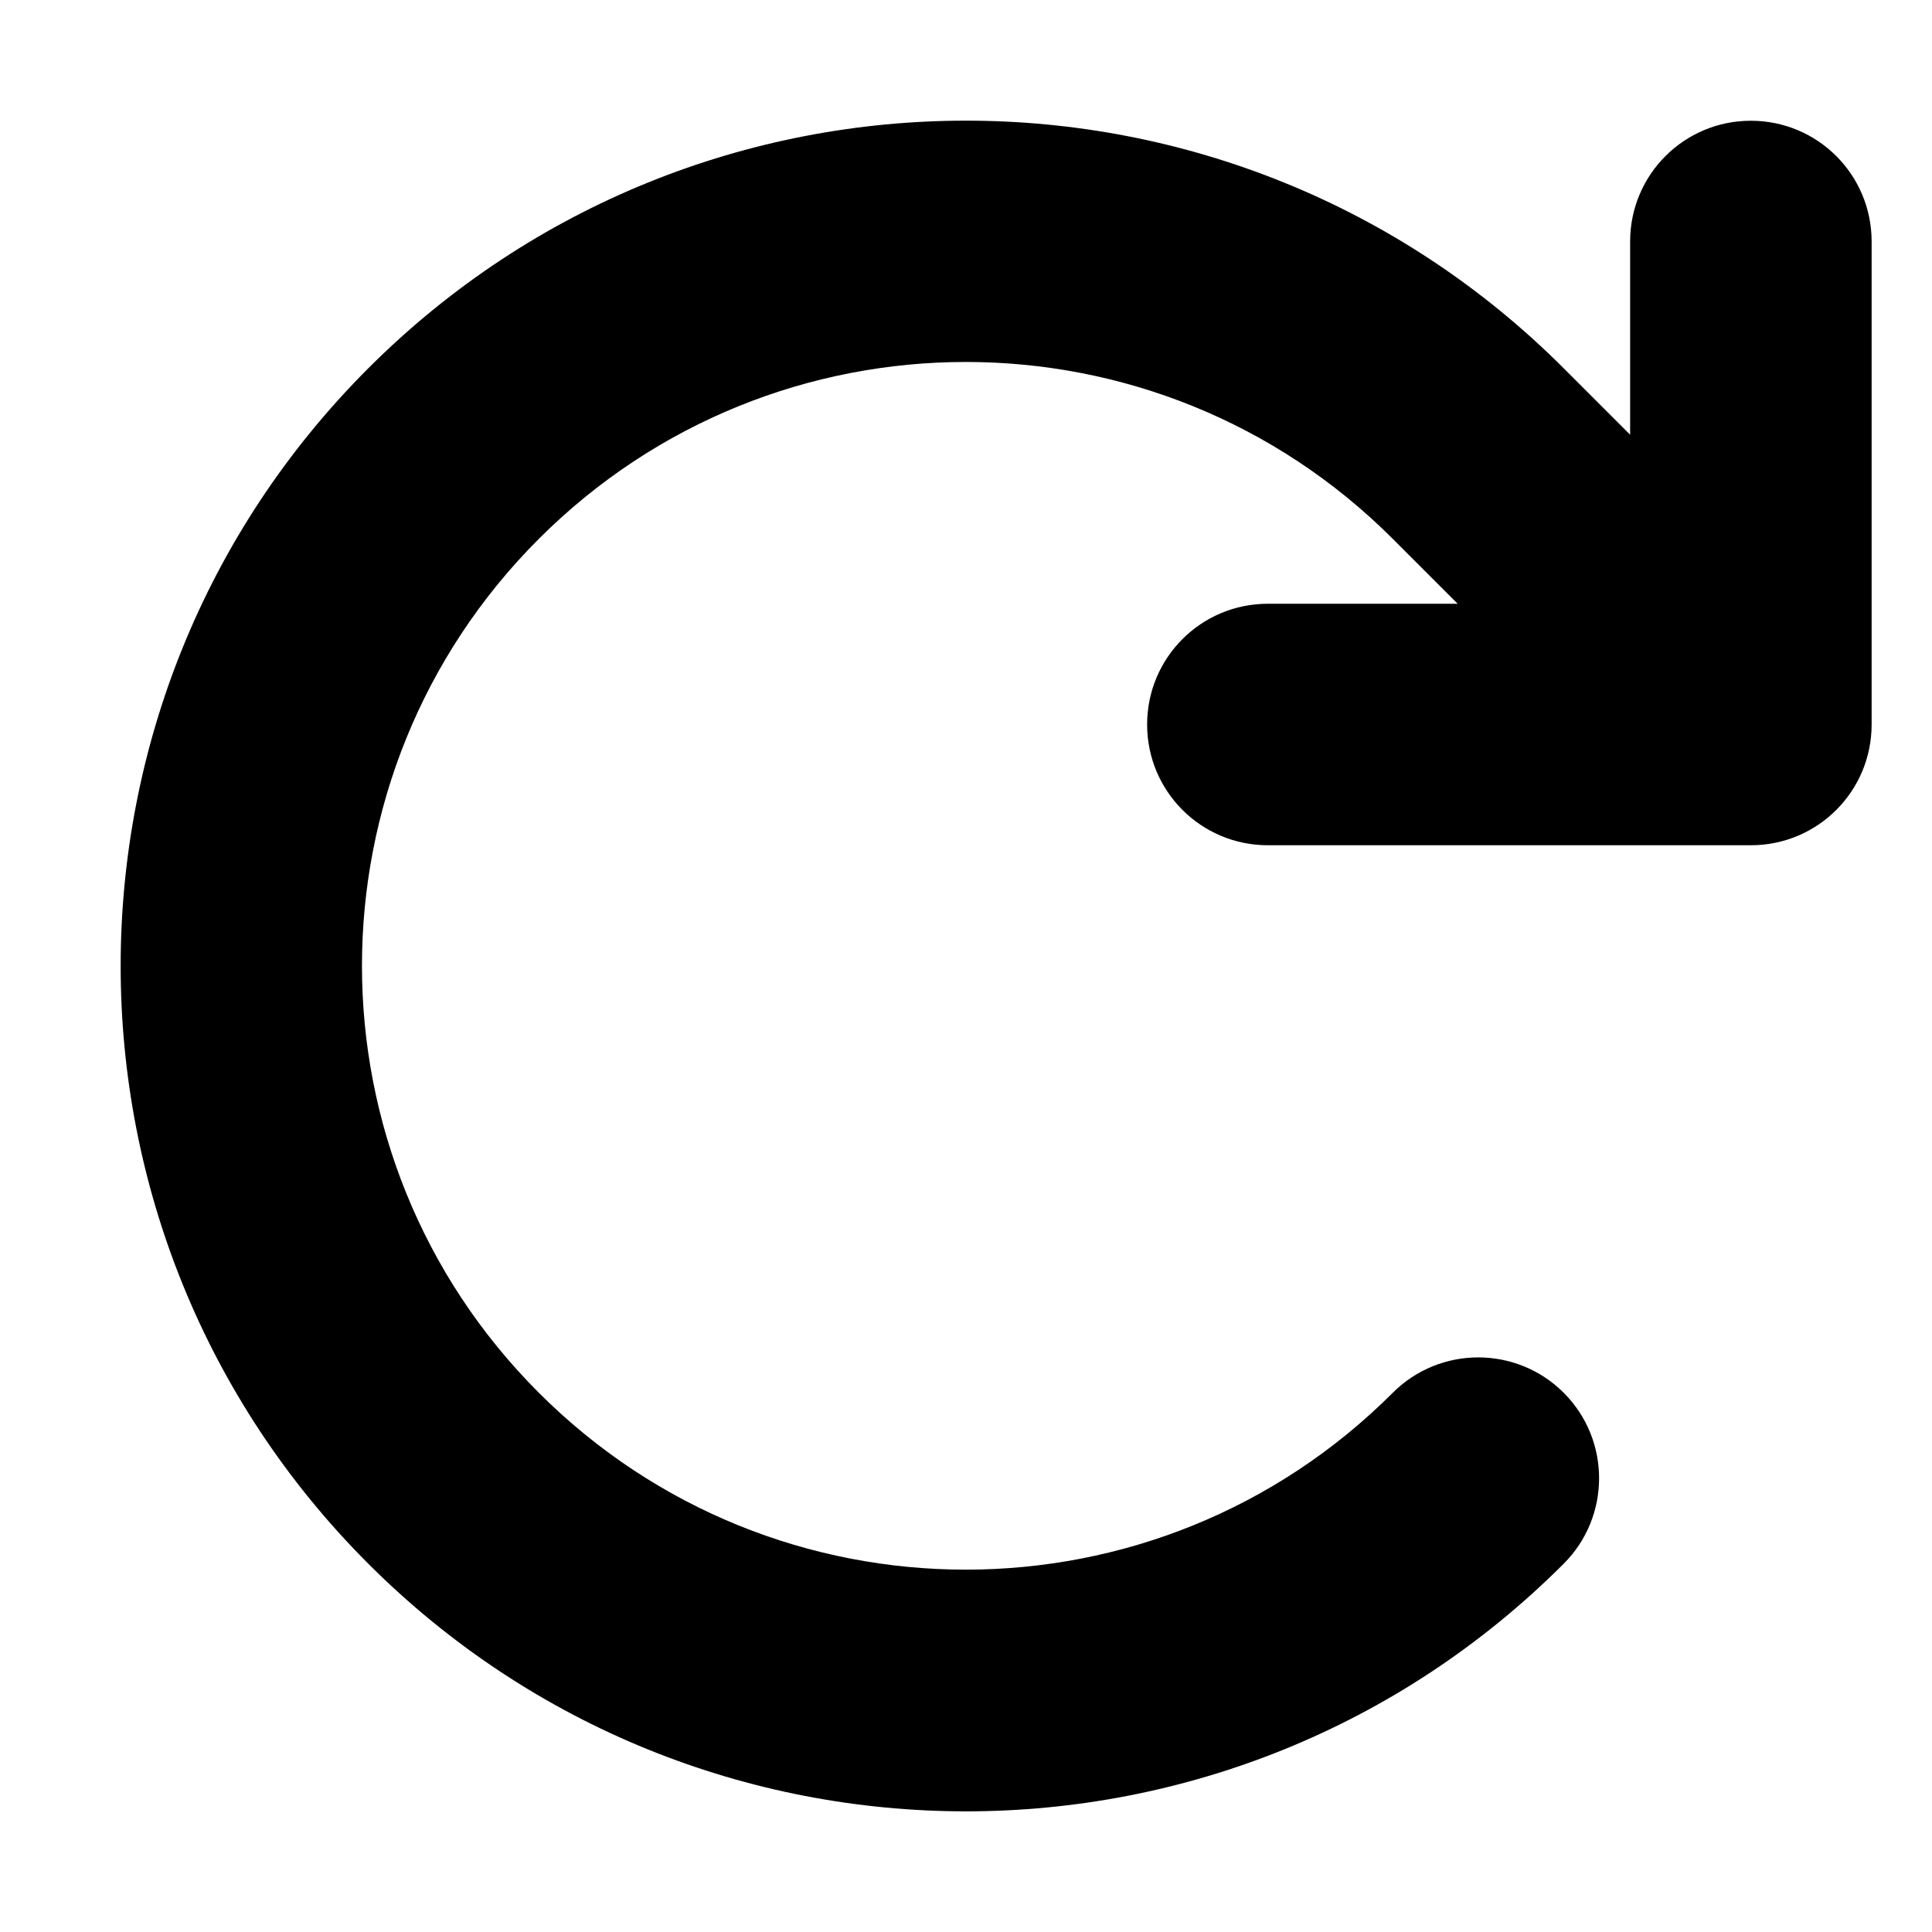
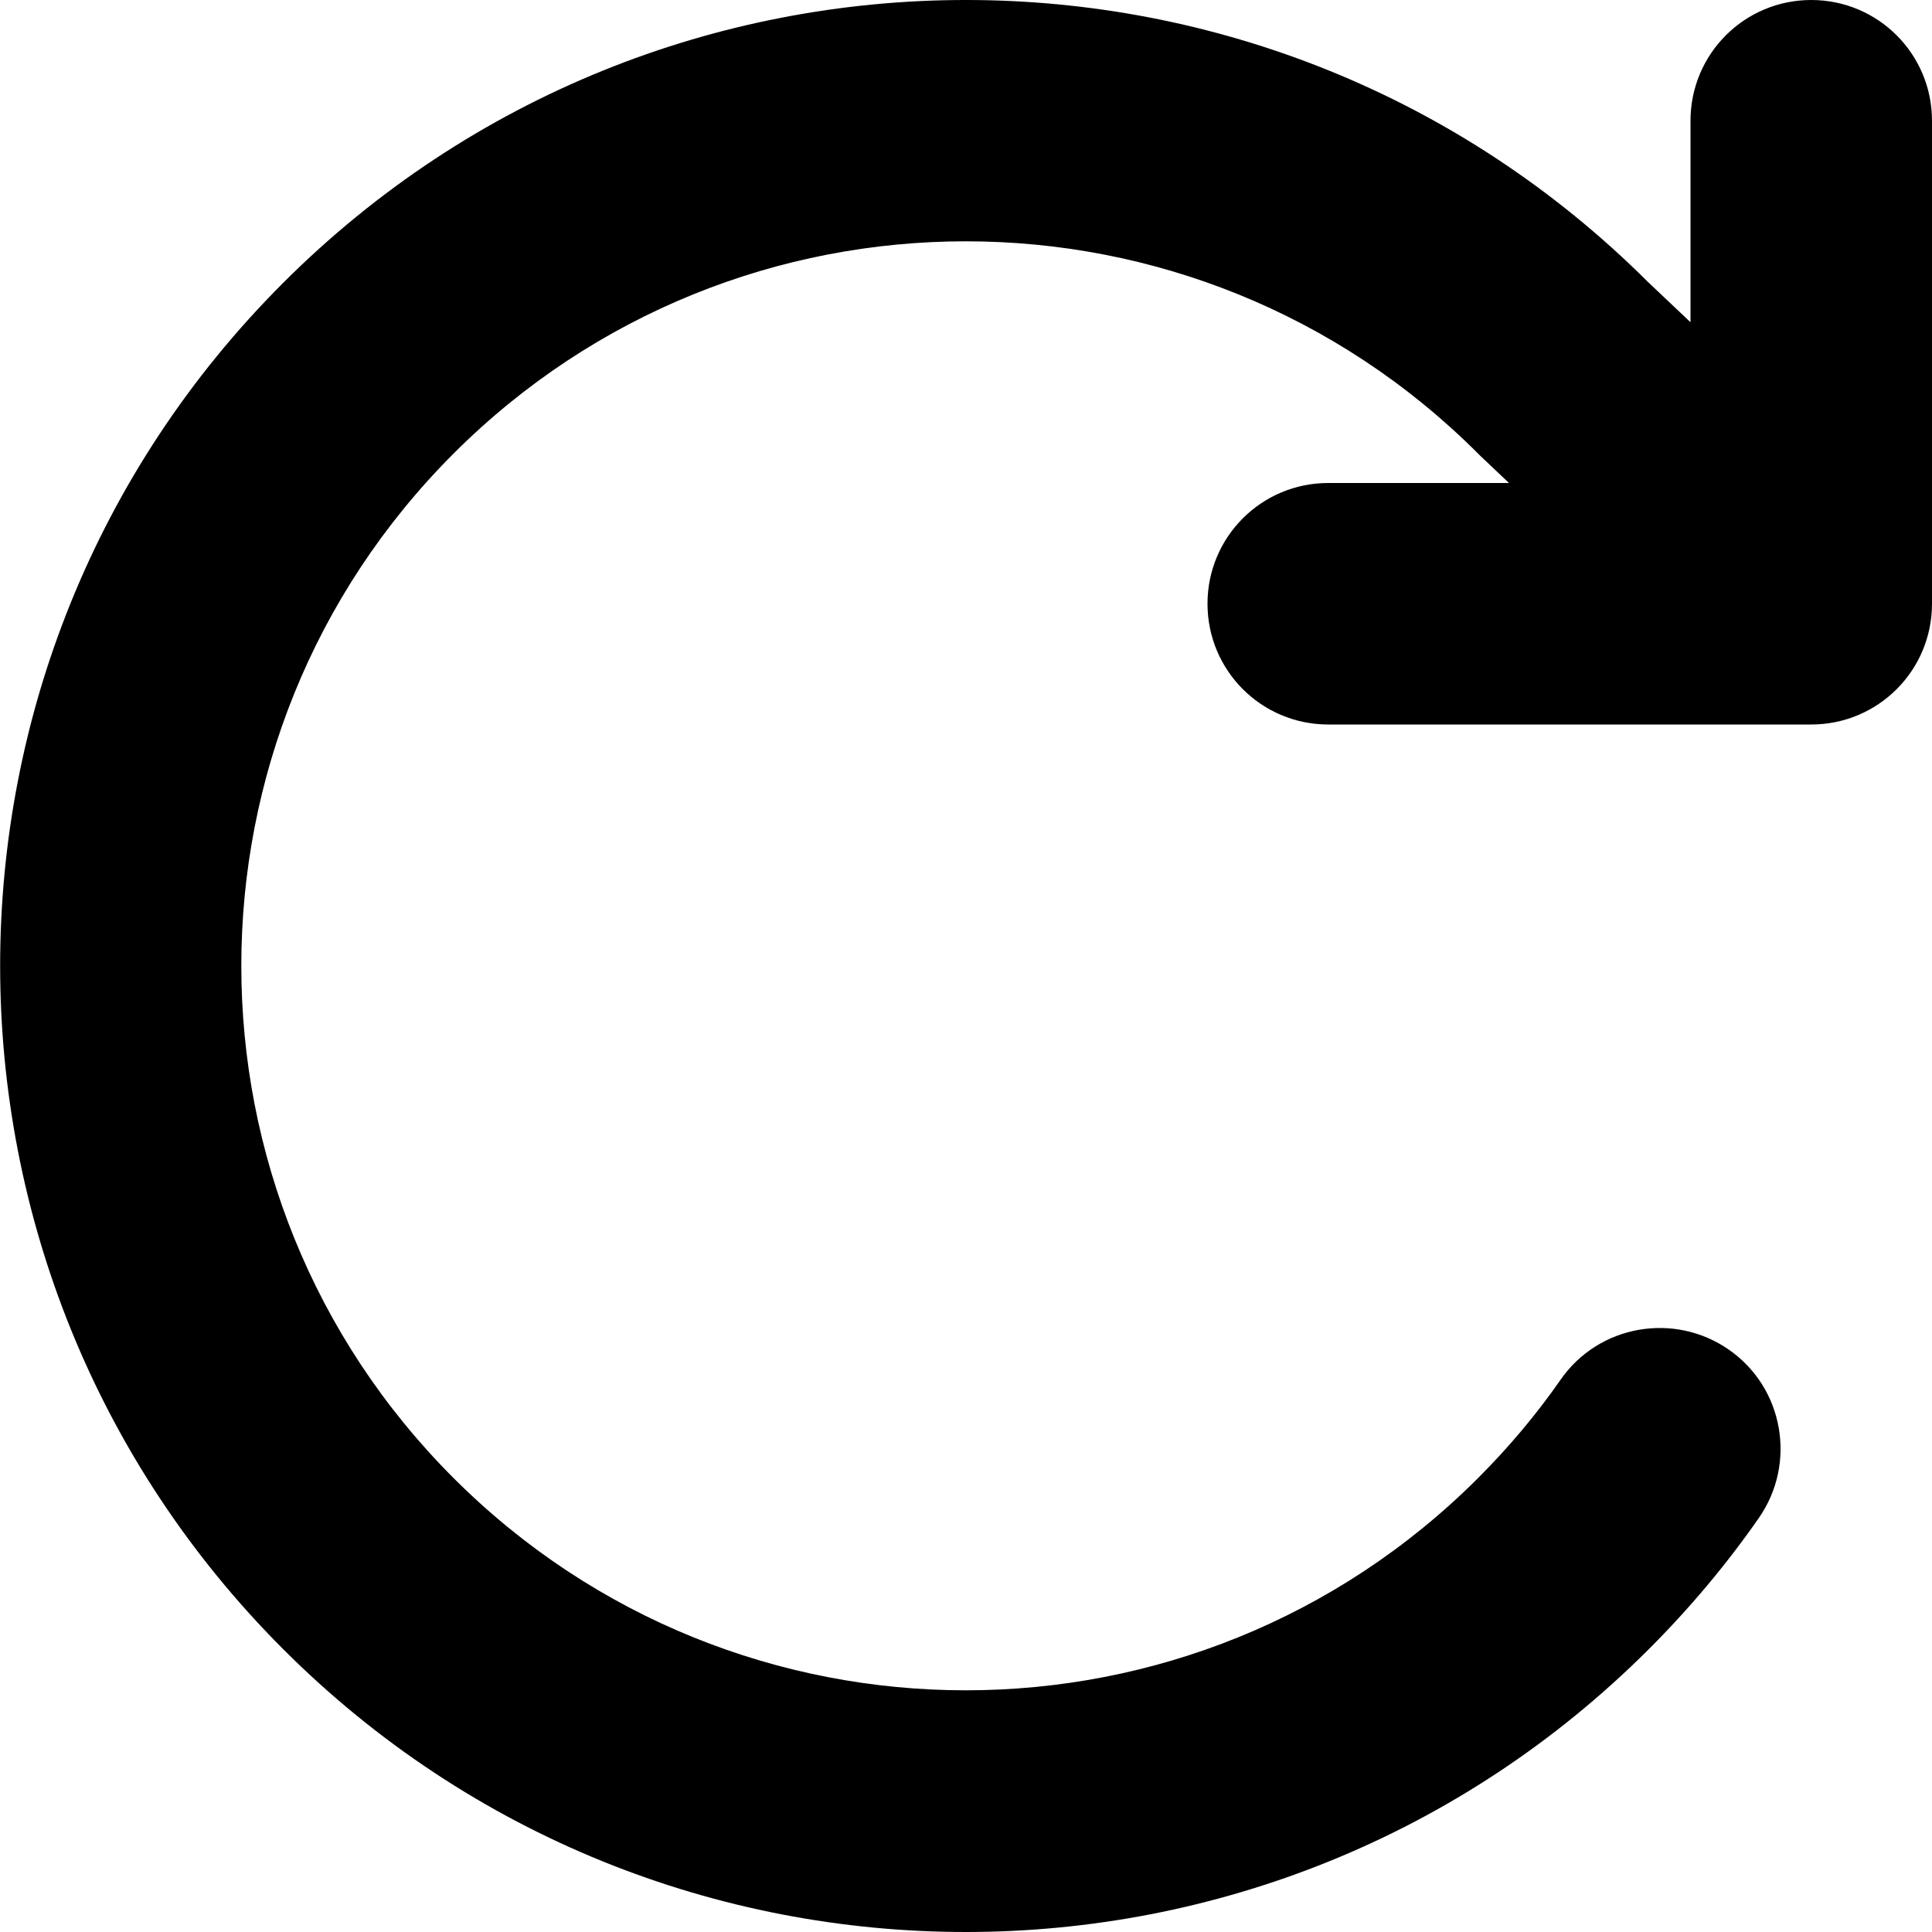
<svg xmlns="http://www.w3.org/2000/svg" viewBox="0 0 512 512">
-   <path d="M386.3 160L336 160c-17.7 0-32 14.3-32 32s14.3 32 32 32l128 0c17.7 0 32-14.3 32-32l0-128c0-17.7-14.3-32-32-32s-32 14.3-32 32l0 51.2L414.4 97.6c-87.5-87.5-229.3-87.5-316.8 0s-87.5 229.3 0 316.8s229.3 87.5 316.8 0c12.5-12.5 12.5-32.8 0-45.3s-32.8-12.5-45.3 0c-62.5 62.5-163.8 62.5-226.3 0s-62.5-163.8 0-226.3s163.8-62.5 226.3 0L386.3 160z" />
+   <path fill="currentColor" d="M436.7 74.7L448 85.4 448 32c0-17.7 14.3-32 32-32s32 14.3 32 32l0 128c0 17.7-14.3 32-32 32l-128 0c-17.7 0-32-14.3-32-32s14.3-32 32-32l47.9 0-7.6-7.2c-.2-.2-.4-.4-.6-.6-75-75-196.5-75-271.5 0s-75 196.5 0 271.5 196.5 75 271.5 0c8.2-8.2 15.5-16.9 21.9-26.1 10.1-14.5 30.1-18 44.6-7.9s18 30.1 7.9 44.6c-8.5 12.2-18.2 23.8-29.1 34.7-100 100-262.1 100-362 0S-25 175 75 75c99.9-99.9 261.7-100 361.7-.3z" />
</svg>
